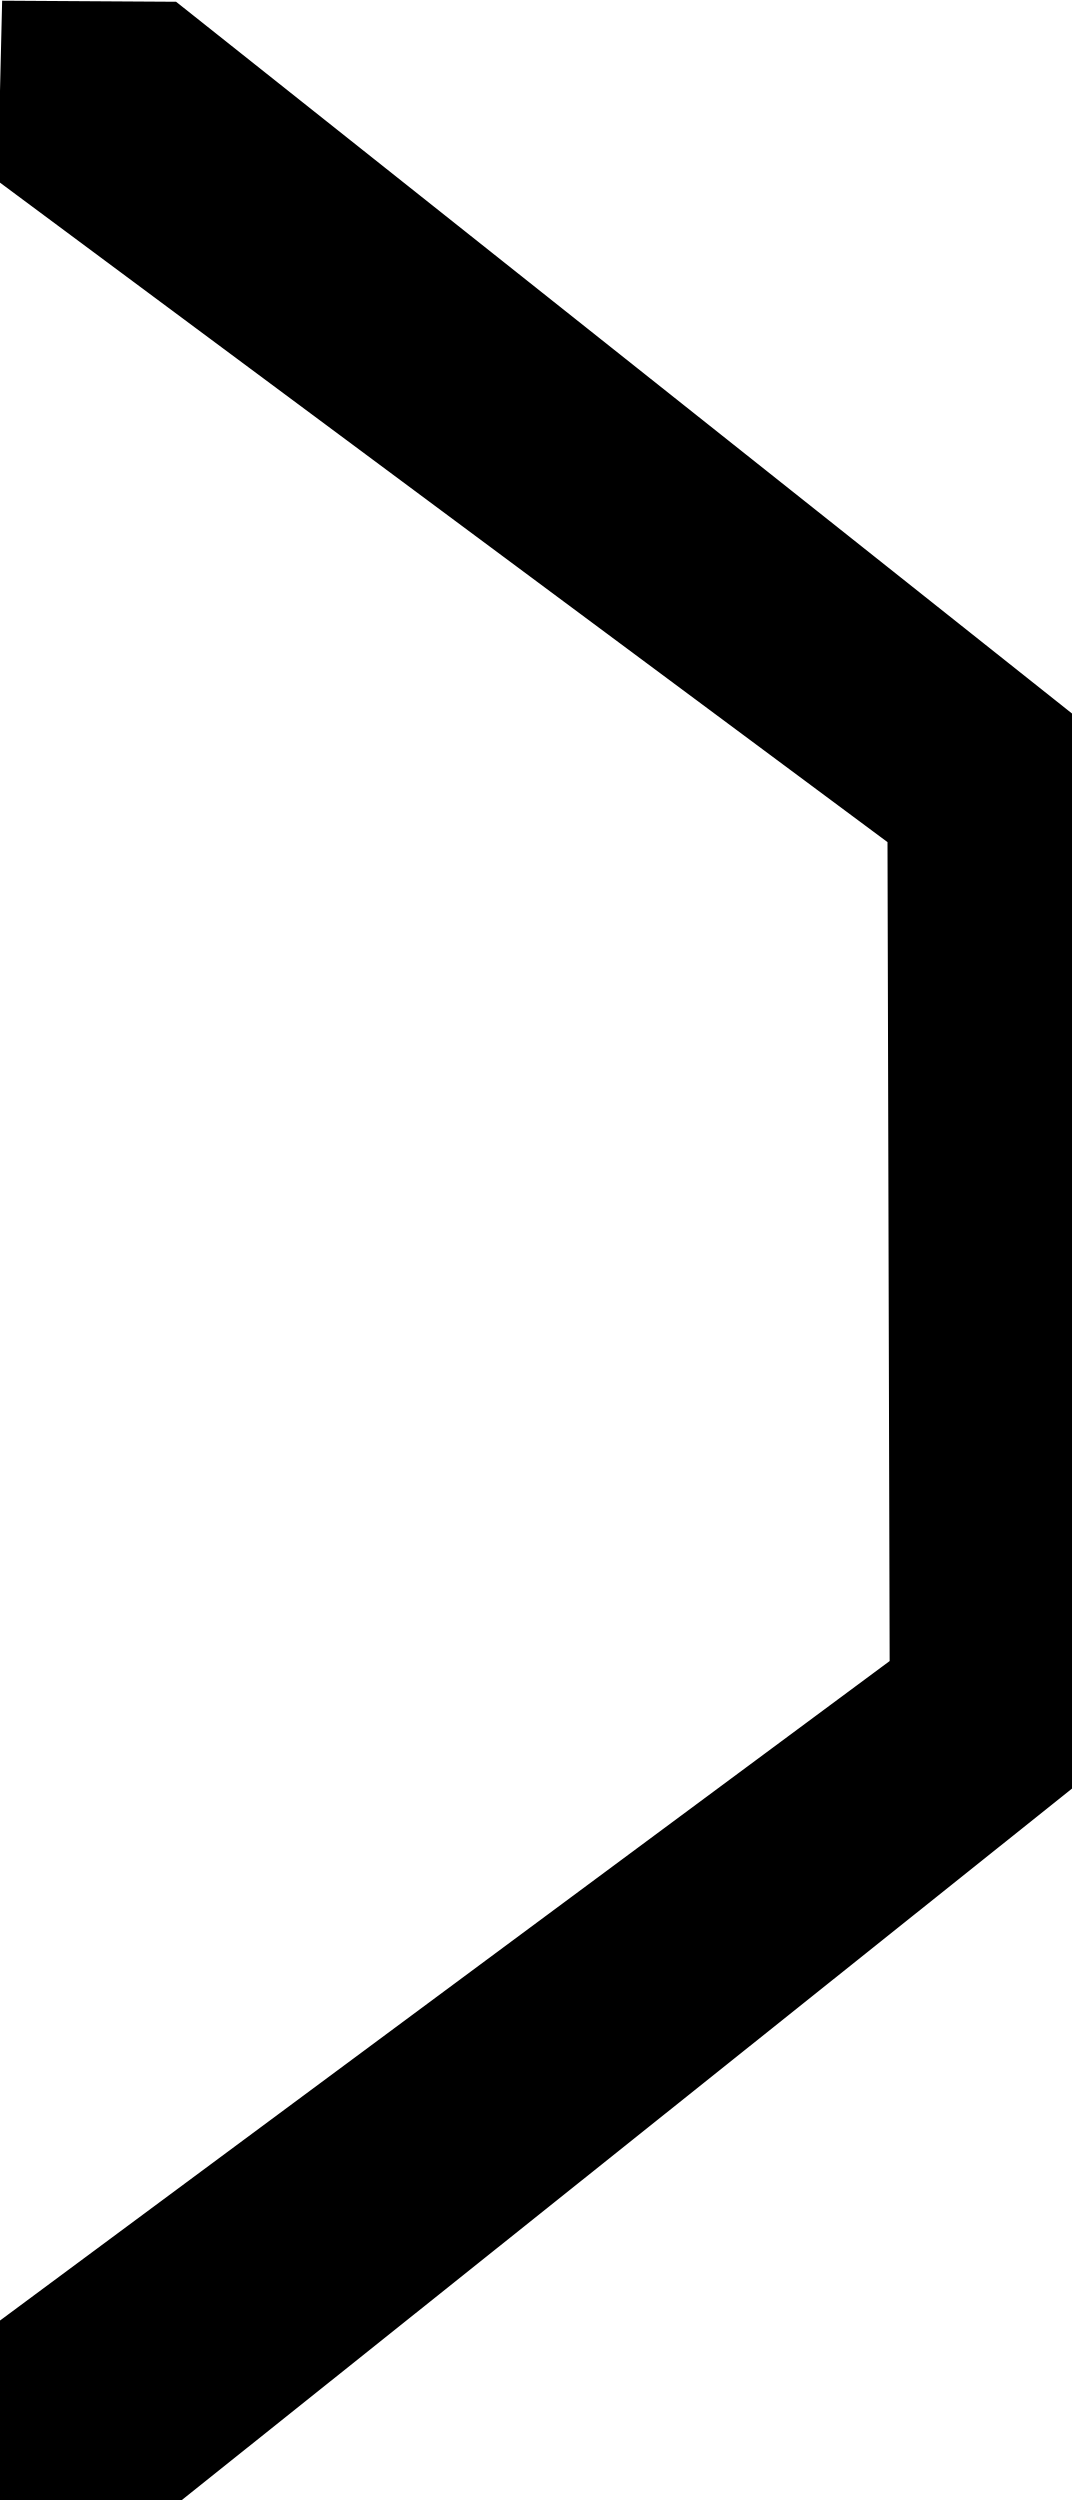
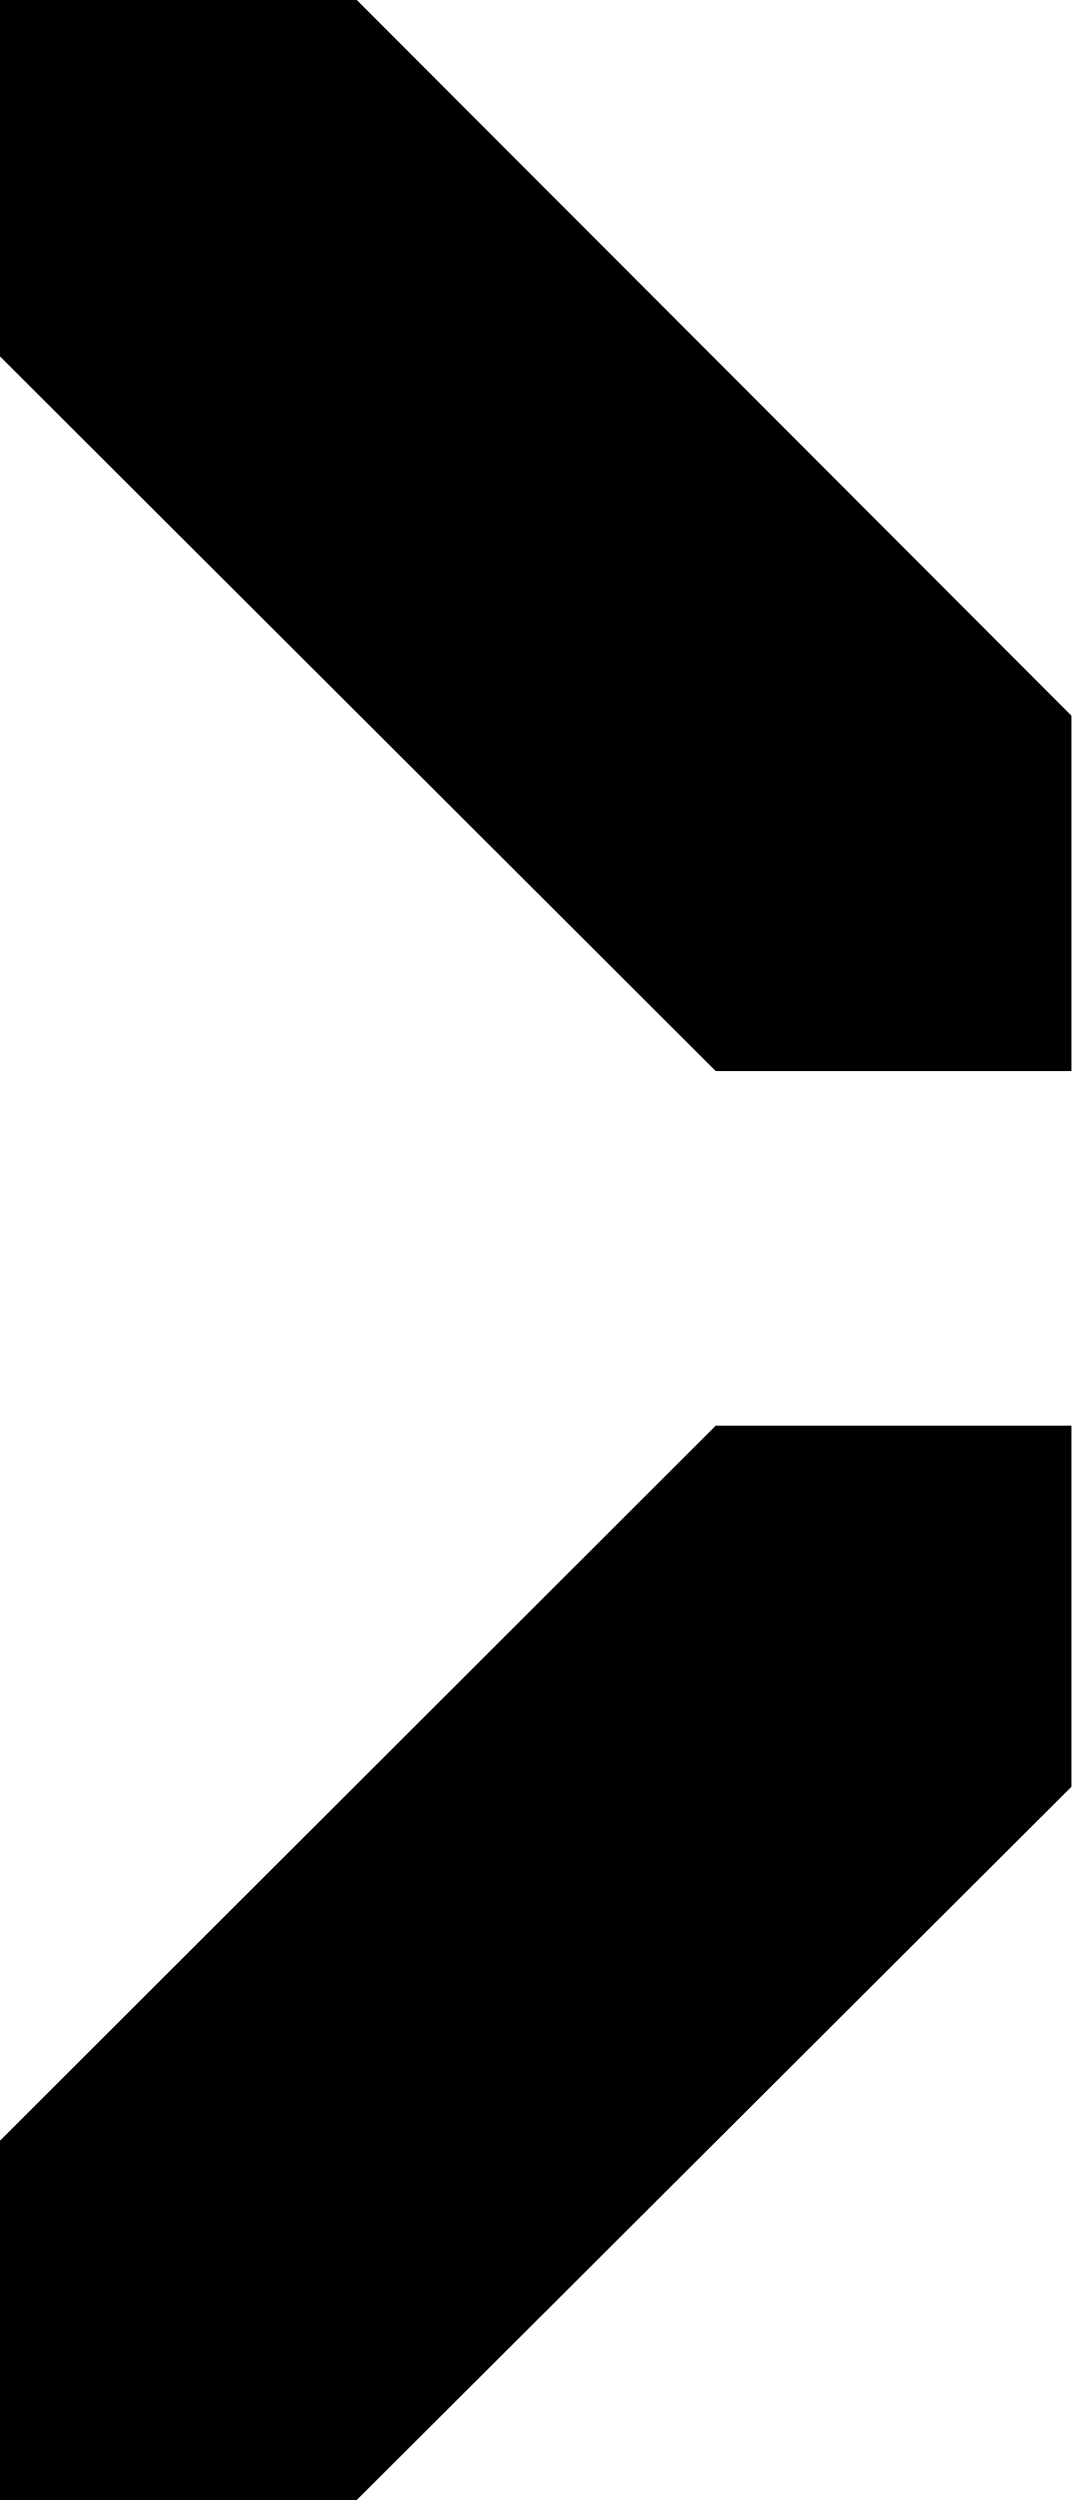
<svg xmlns="http://www.w3.org/2000/svg" width="3" height="7" viewBox="0 0 3 7" id="svg2" version="1.1">
  <defs id="defs4" />
  <g id="layer1" transform="translate(0,-1045.362)">
-     <path style="fill:#000000;fill-opacity:1;fill-rule:evenodd;stroke:none;stroke-width:1px;stroke-linecap:butt;stroke-linejoin:miter;stroke-opacity:1" d="m 0.493,1045.367 2.515,1.998 0,3 -2.515,2.01 -0.493,-0.012 -0.006,-0.499 2.497,-1.851 -0.006,-2.293 -2.491,-1.851 0.012,-0.505 z" id="path8103" />
+     <path style="fill:#000000;fill-rule:evenodd;stroke:none;stroke-width:1px;stroke-linecap:butt;stroke-linejoin:miter;stroke-opacity:1;fill-opacity:1" d="m 0,1052.362 0.999,0 L 3,1050.365 l 0,-1.011 -0.996,0 L 0,1051.356 Z" id="path8113" />
+     <path style="fill:#000000;fill-rule:evenodd;stroke:none;stroke-width:1px;stroke-linecap:butt;stroke-linejoin:miter;stroke-opacity:1;fill-opacity:1" d="m 0,1045.362 0,0.998 2.004,2.001 0.996,0 0,-0.995 -2.001,-2.004 z" id="path8115" />
  </g>
</svg>
